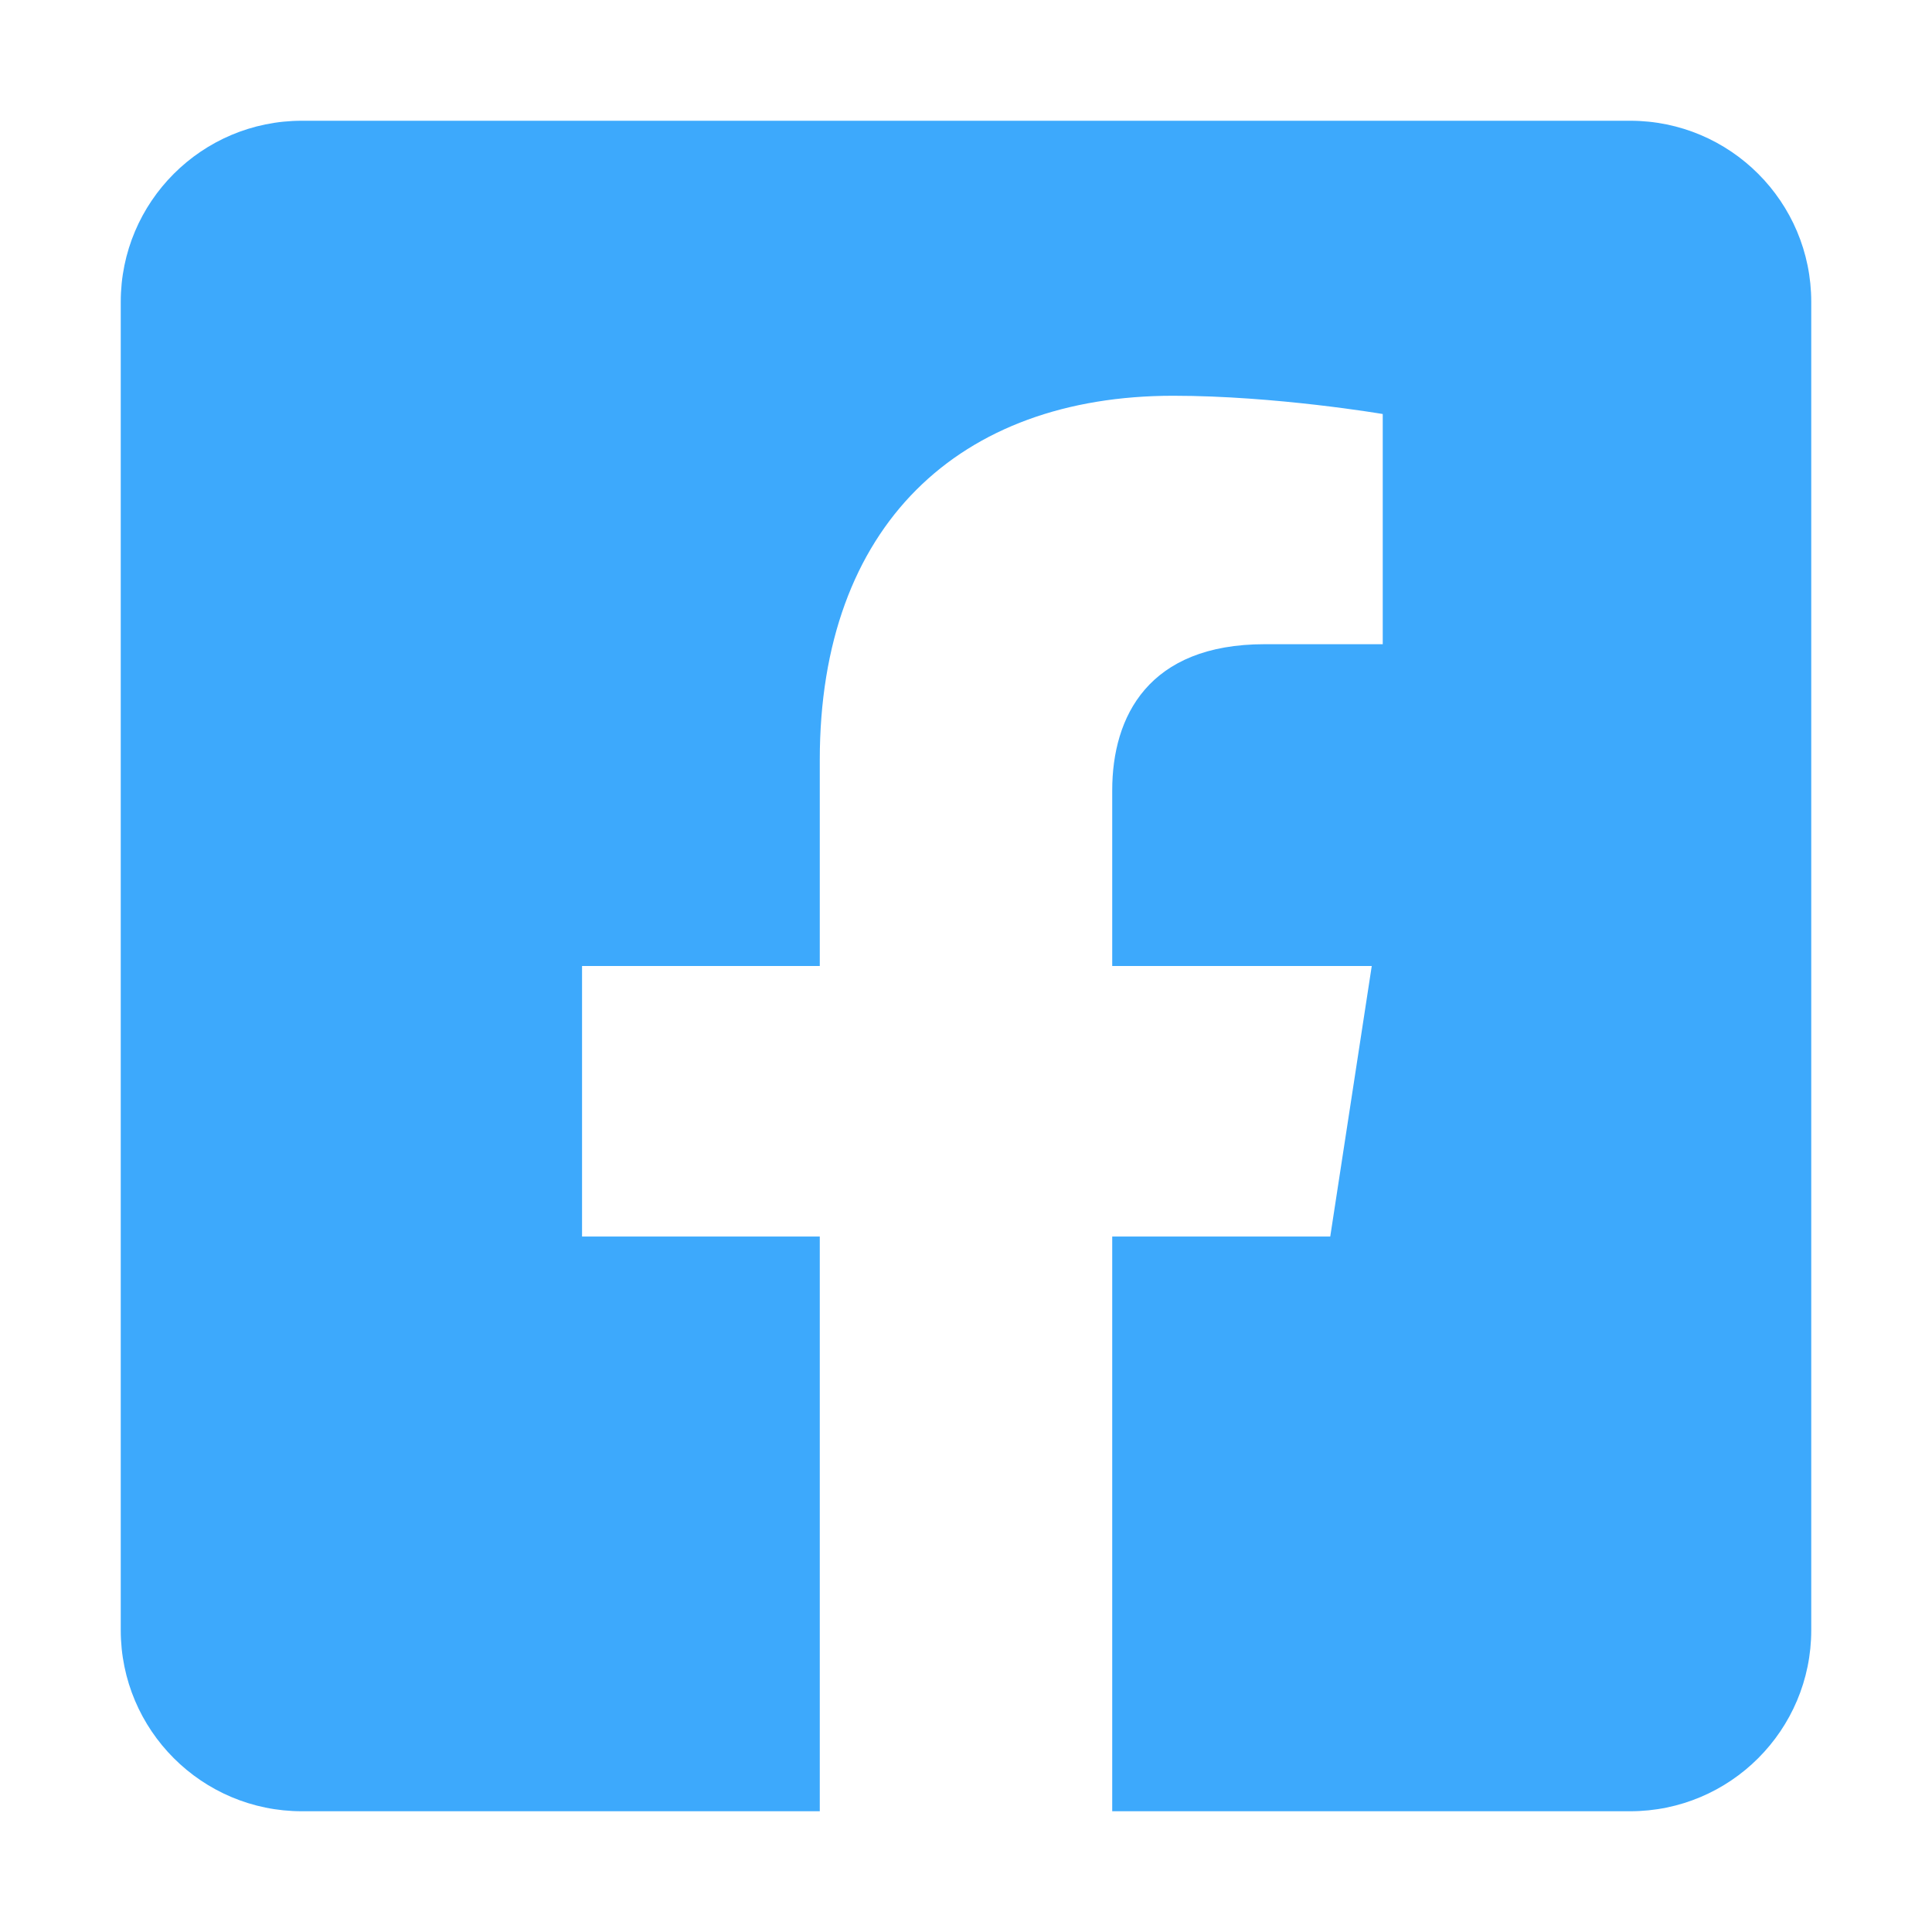
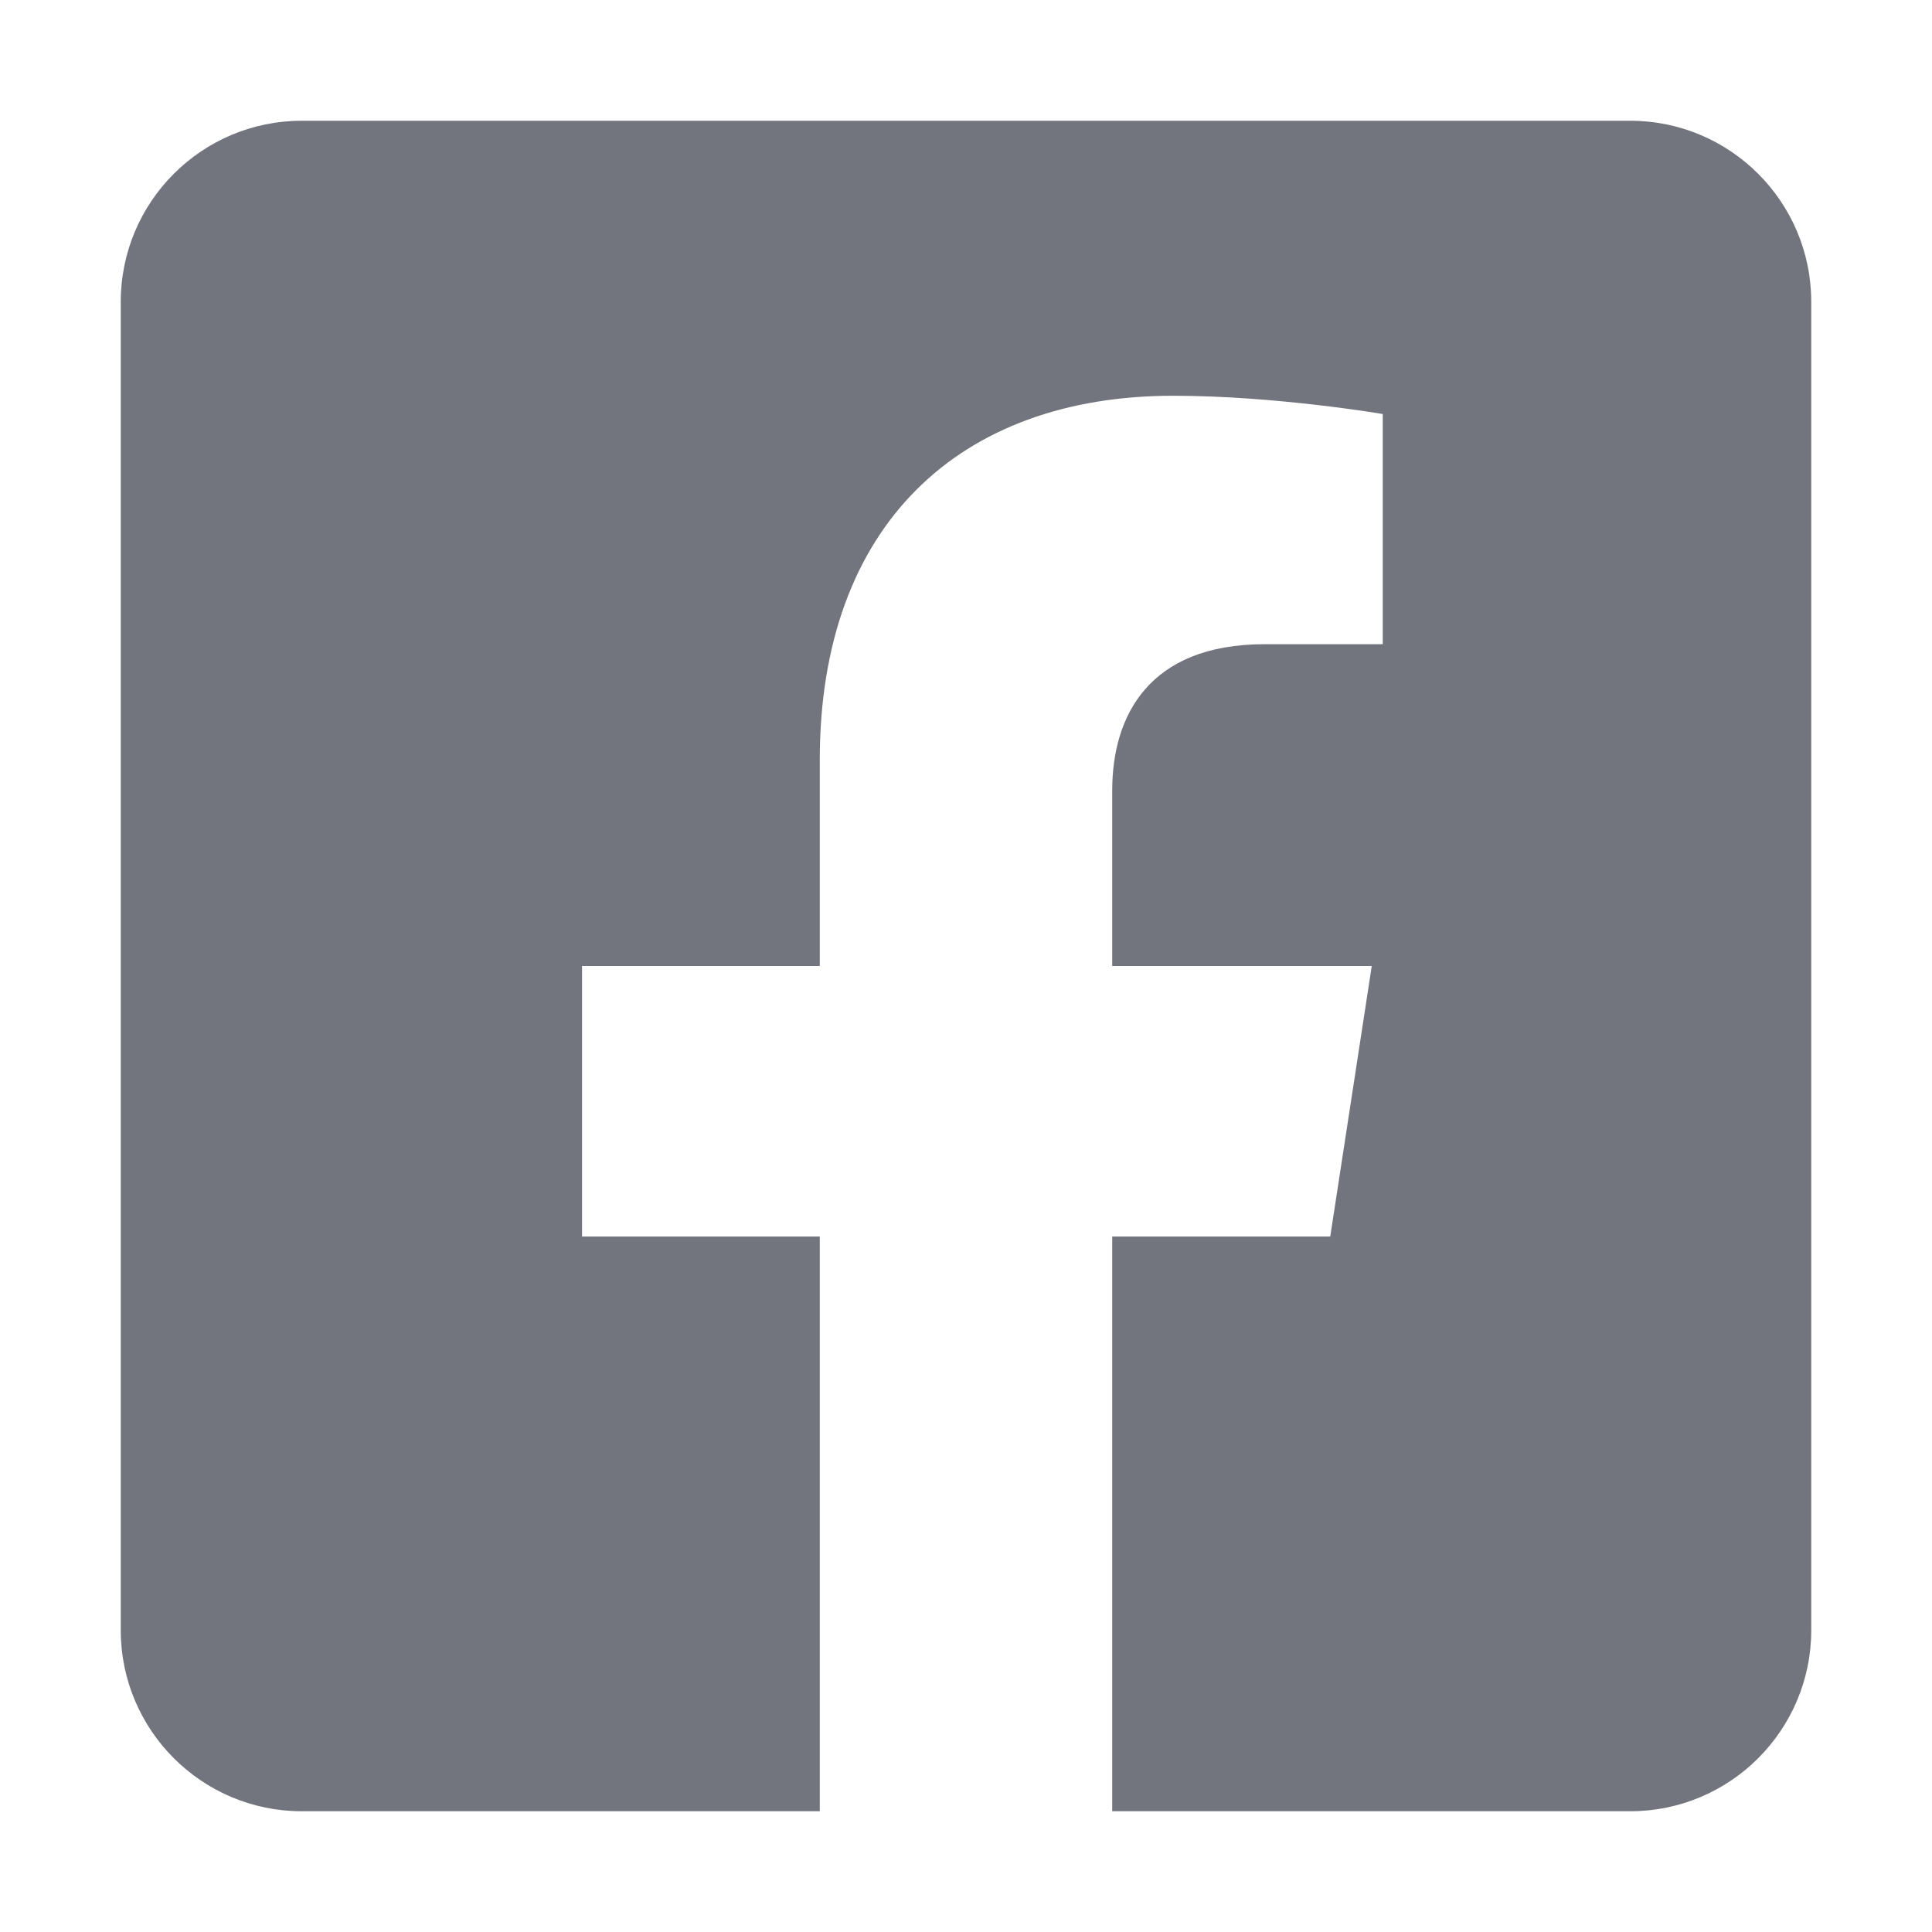
- <svg xmlns="http://www.w3.org/2000/svg" viewBox="0 0 448 512" id="IconChangeColor" height="200" width="200">
-   <path d="M400 32H48A48 48 0 0 0 0 80v352a48 48 0 0 0 48 48h137.25V327.69h-63V256h63v-54.64c0-62.15 37-96.48 93.67-96.48 27.14 0 55.52 4.84 55.52 4.84v61h-31.27c-30.81 0-40.42 19.12-40.42 38.73V256h68.78l-11 71.69h-57.78V480H400a48 48 0 0 0 48-48V80a48 48 0 0 0-48-48z" id="mainIconPathAttribute" fill="#3da9fc" />
+ <svg xmlns="http://www.w3.org/2000/svg" id="SvgjsSvg1028" width="288" height="288" version="1.1">
+   <defs id="SvgjsDefs1029" />
+   <g id="SvgjsG1030">
+     <svg viewBox="0 0 448 512" width="288" height="288">
+       <path fill="#72757e" d="M400 32H48A48 48 0 0 0 0 80v352a48 48 0 0 0 48 48h137.25V327.69h-63V256h63v-54.64c0-62.15 37-96.48 93.67-96.48 27.14 0 55.52 4.84 55.52 4.84v61h-31.27c-30.81 0-40.42 19.12-40.42 38.73V256h68.78l-11 71.69h-57.78V480H400a48 48 0 0 0 48-48V80a48 48 0 0 0-48-48z" class="color3da9fc svgShape" />
+     </svg>
+   </g>
</svg>
